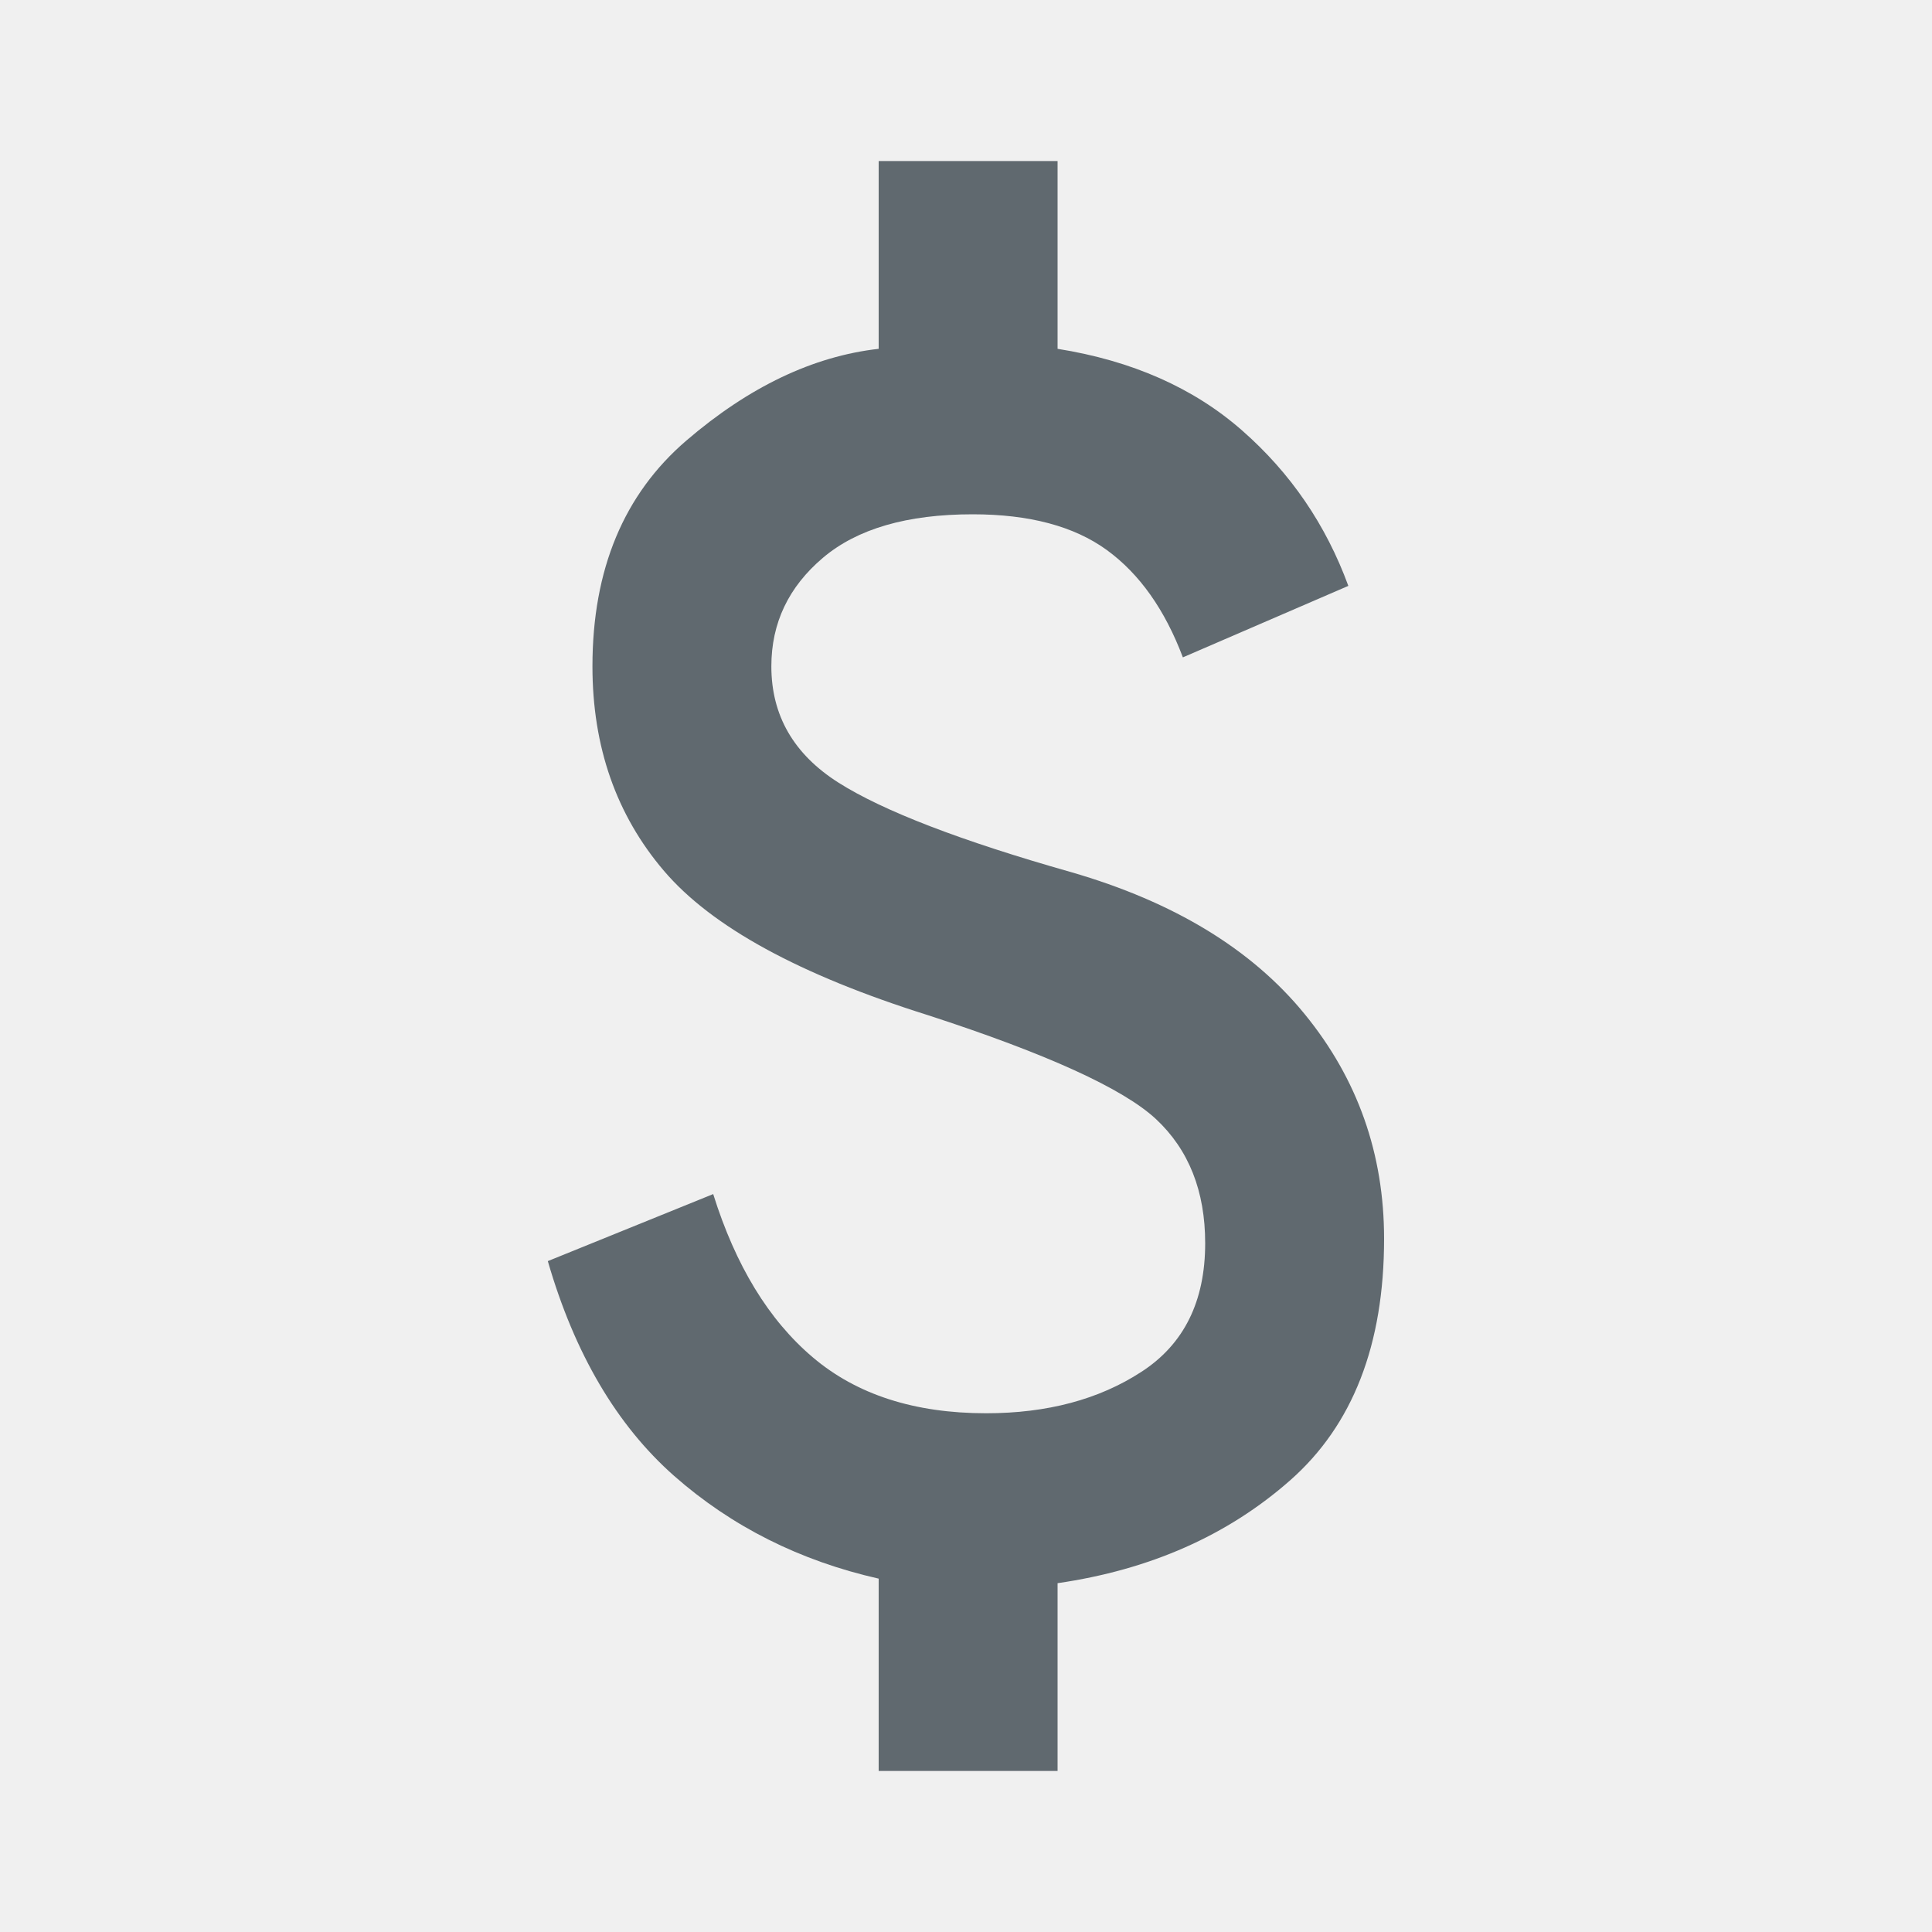
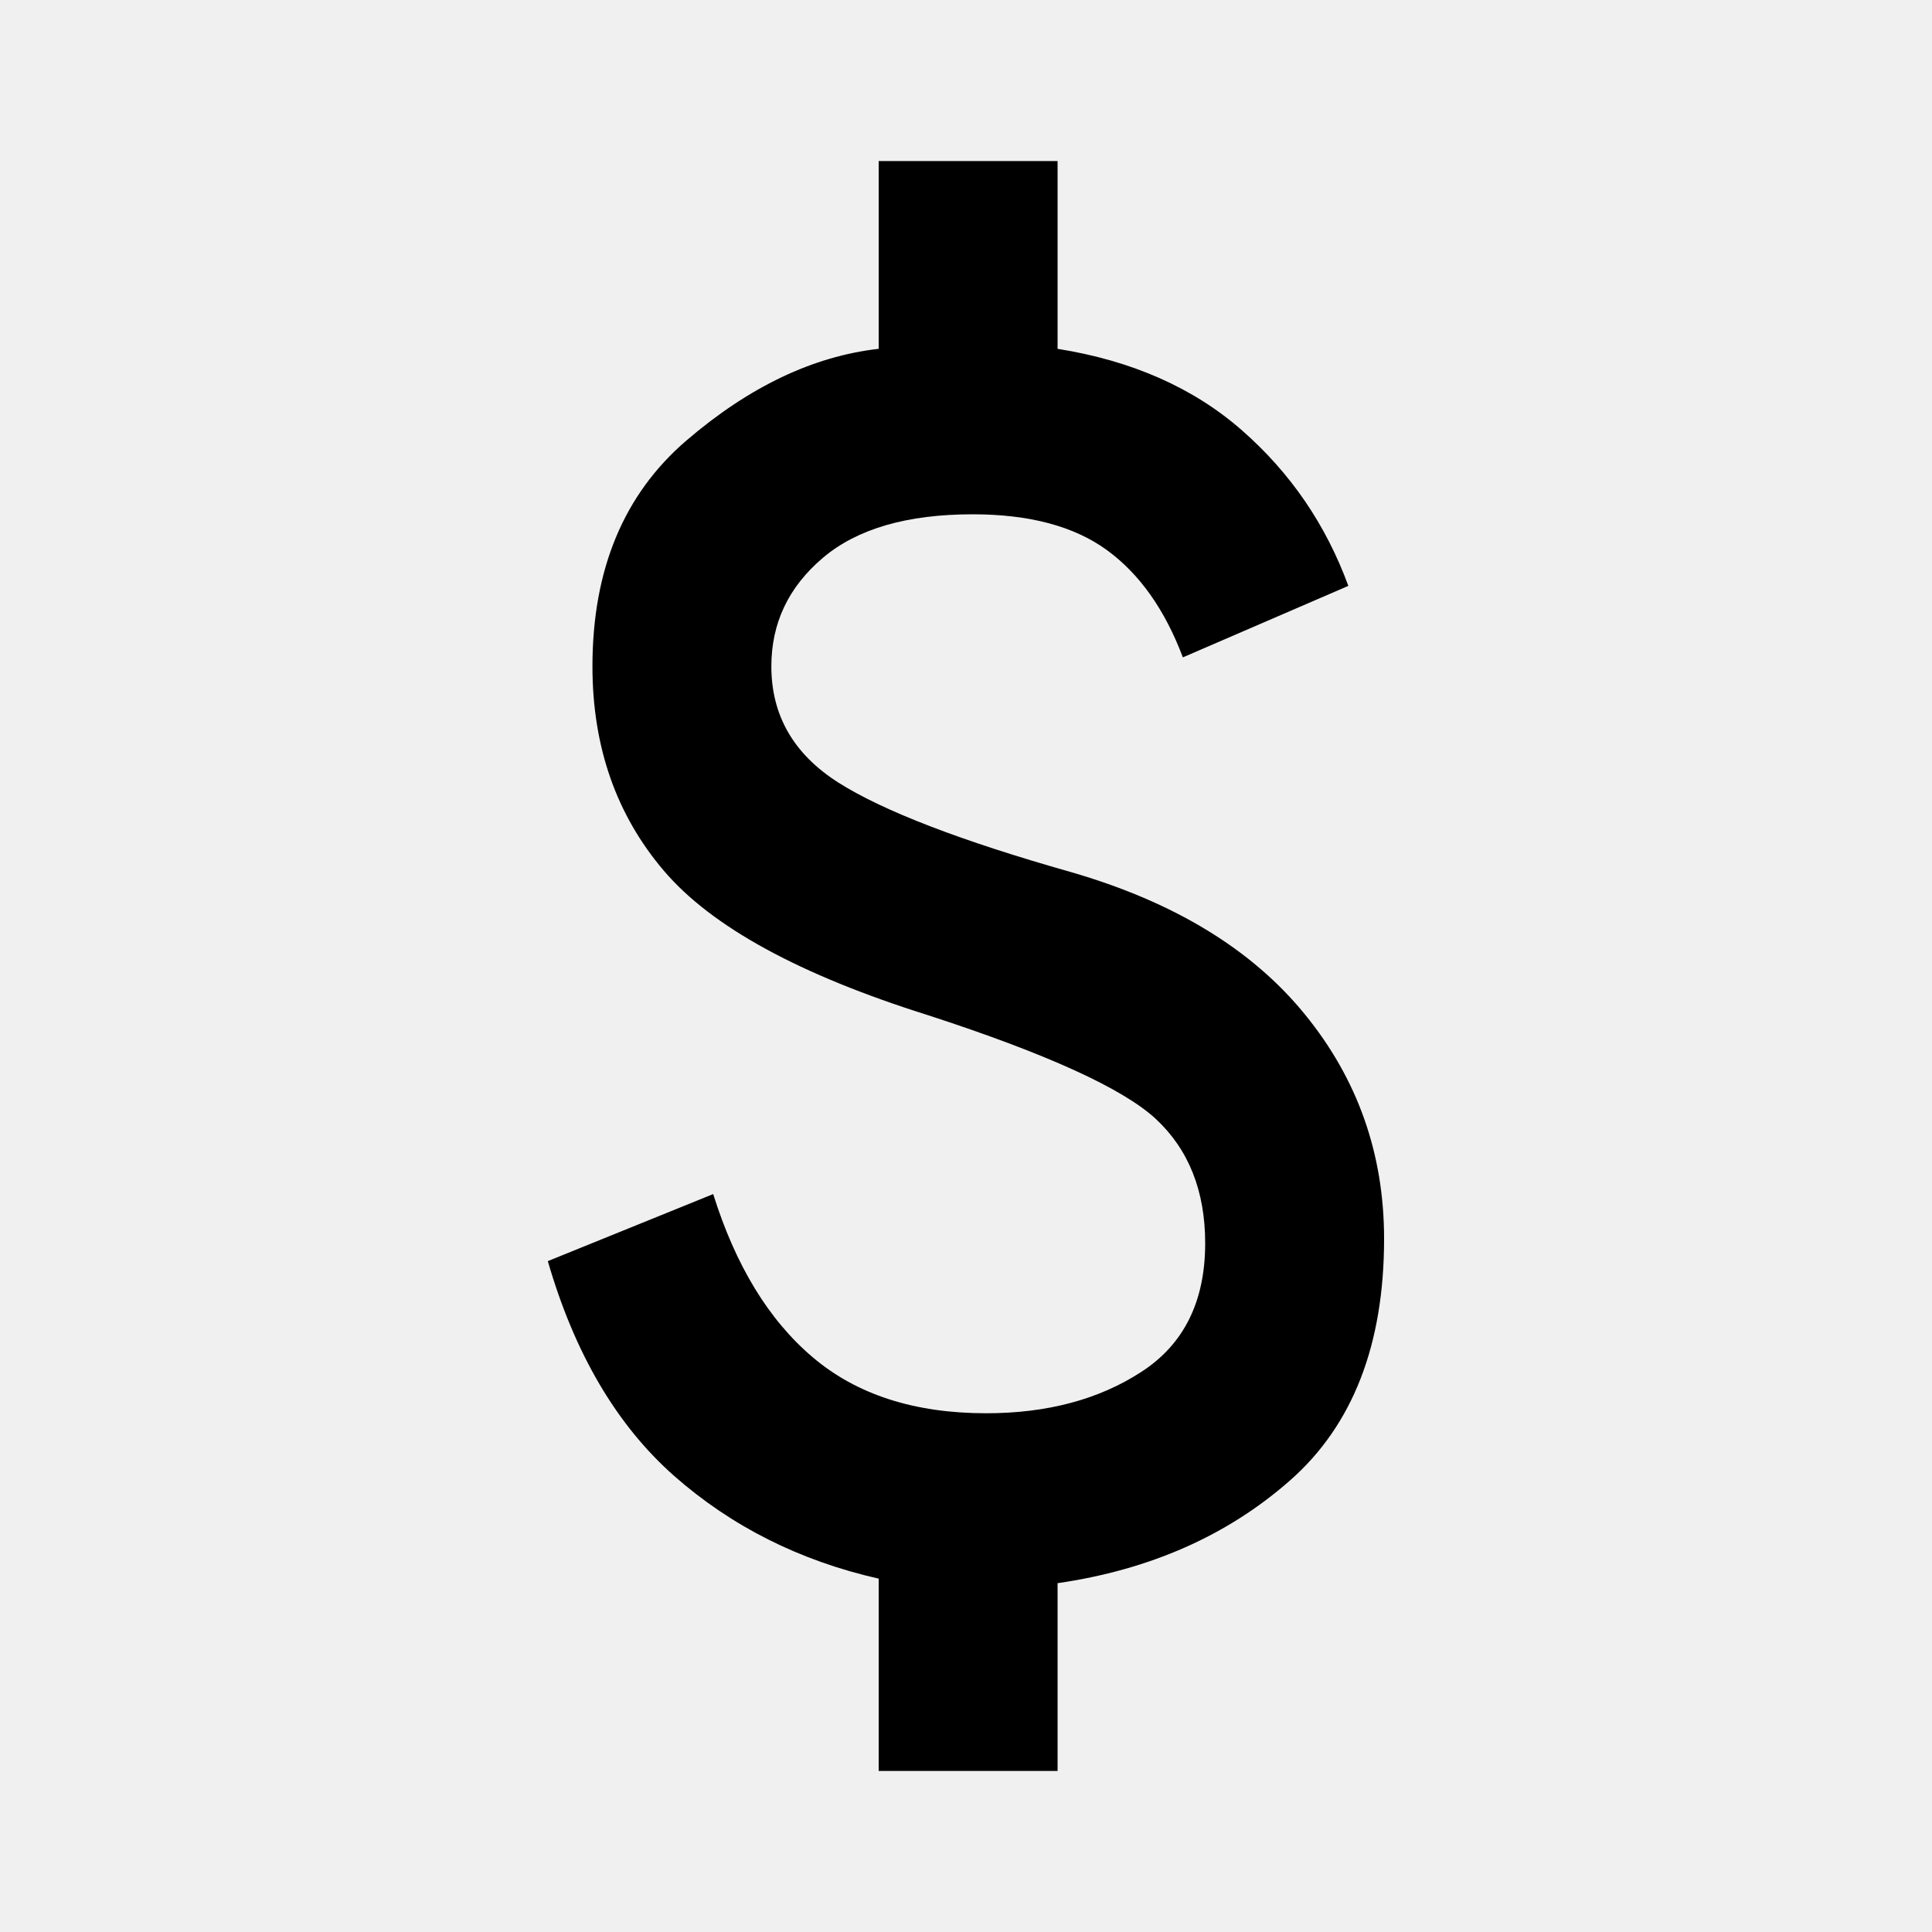
<svg xmlns="http://www.w3.org/2000/svg" width="20" height="20" viewBox="0 0 20 20" fill="none">
  <g clip-path="url(#clip0_197_41713)">
-     <path d="M9.096 18.333V16.342C8.279 16.157 7.573 15.802 6.978 15.278C6.384 14.753 5.948 14.012 5.671 13.055L7.383 12.361C7.615 13.102 7.958 13.665 8.414 14.051C8.869 14.437 9.467 14.63 10.208 14.63C10.84 14.63 11.377 14.487 11.816 14.201C12.256 13.916 12.476 13.472 12.476 12.87C12.476 12.33 12.306 11.902 11.967 11.585C11.627 11.269 10.84 10.91 9.606 10.509C8.279 10.092 7.368 9.595 6.874 9.016C6.38 8.437 6.133 7.731 6.133 6.898C6.133 5.895 6.458 5.116 7.106 4.56C7.754 4.004 8.417 3.688 9.096 3.611V1.667H10.948V3.611C11.72 3.734 12.357 4.016 12.858 4.456C13.36 4.896 13.726 5.432 13.958 6.065L12.245 6.805C12.059 6.312 11.797 5.941 11.458 5.694C11.118 5.447 10.655 5.324 10.069 5.324C9.39 5.324 8.873 5.474 8.518 5.775C8.163 6.076 7.985 6.45 7.985 6.898C7.985 7.407 8.217 7.808 8.68 8.102C9.143 8.395 9.945 8.704 11.087 9.028C12.152 9.336 12.958 9.826 13.506 10.498C14.054 11.169 14.328 11.944 14.328 12.824C14.328 13.92 14.004 14.753 13.356 15.324C12.708 15.895 11.905 16.25 10.948 16.389V18.333H9.096Z" fill="#00101A" fill-opacity="0.6" />
+     <path d="M9.096 18.333V16.342C8.279 16.157 7.573 15.802 6.978 15.278C6.384 14.753 5.948 14.012 5.671 13.055L7.383 12.361C7.615 13.102 7.958 13.665 8.414 14.051C8.869 14.437 9.467 14.63 10.208 14.63C10.84 14.63 11.377 14.487 11.816 14.201C12.256 13.916 12.476 13.472 12.476 12.87C12.476 12.33 12.306 11.902 11.967 11.585C11.627 11.269 10.84 10.91 9.606 10.509C8.279 10.092 7.368 9.595 6.874 9.016C6.38 8.437 6.133 7.731 6.133 6.898C6.133 5.895 6.458 5.116 7.106 4.56C7.754 4.004 8.417 3.688 9.096 3.611V1.667H10.948V3.611C11.72 3.734 12.357 4.016 12.858 4.456C13.36 4.896 13.726 5.432 13.958 6.065L12.245 6.805C12.059 6.312 11.797 5.941 11.458 5.694C11.118 5.447 10.655 5.324 10.069 5.324C9.39 5.324 8.873 5.474 8.518 5.775C8.163 6.076 7.985 6.45 7.985 6.898C7.985 7.407 8.217 7.808 8.68 8.102C9.143 8.395 9.945 8.704 11.087 9.028C12.152 9.336 12.958 9.826 13.506 10.498C14.054 11.169 14.328 11.944 14.328 12.824C14.328 13.92 14.004 14.753 13.356 15.324C12.708 15.895 11.905 16.25 10.948 16.389V18.333H9.096Z" fill="currentColor" />
  </g>
  <defs>
    <clipPath id="clip0_197_41713">
      <rect width="20" height="20" fill="white" />
    </clipPath>
  </defs>
</svg>
